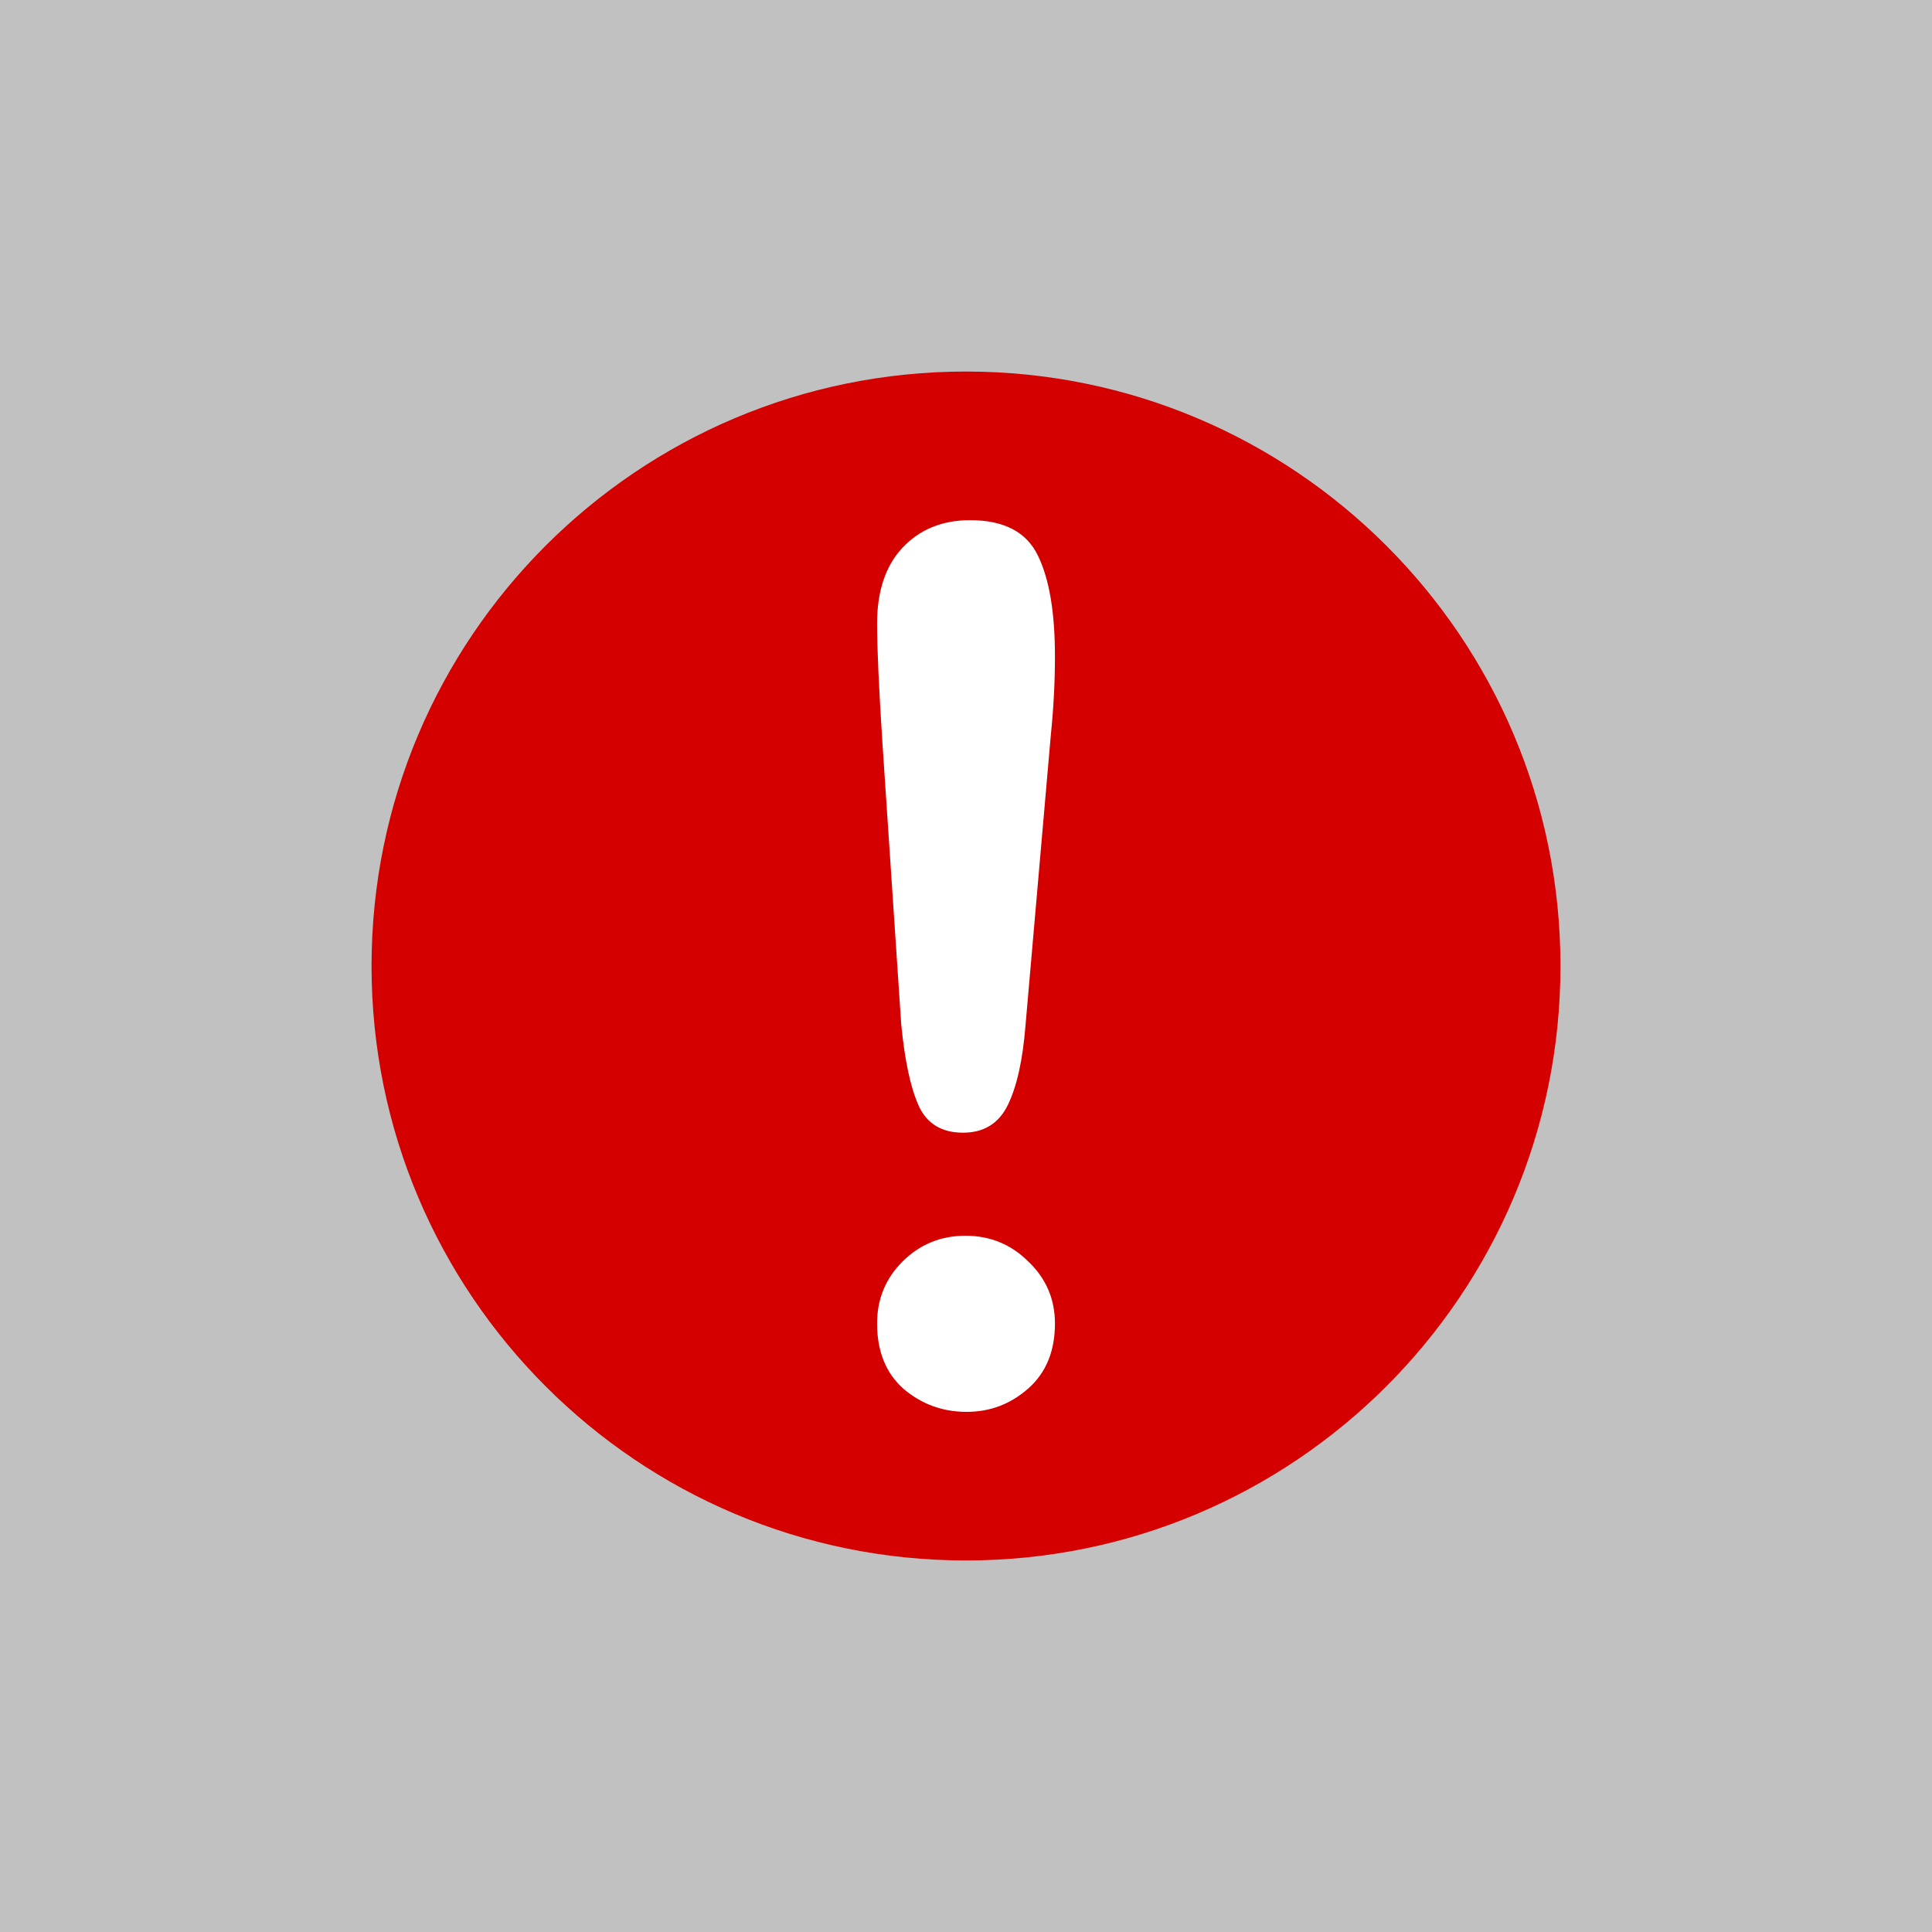
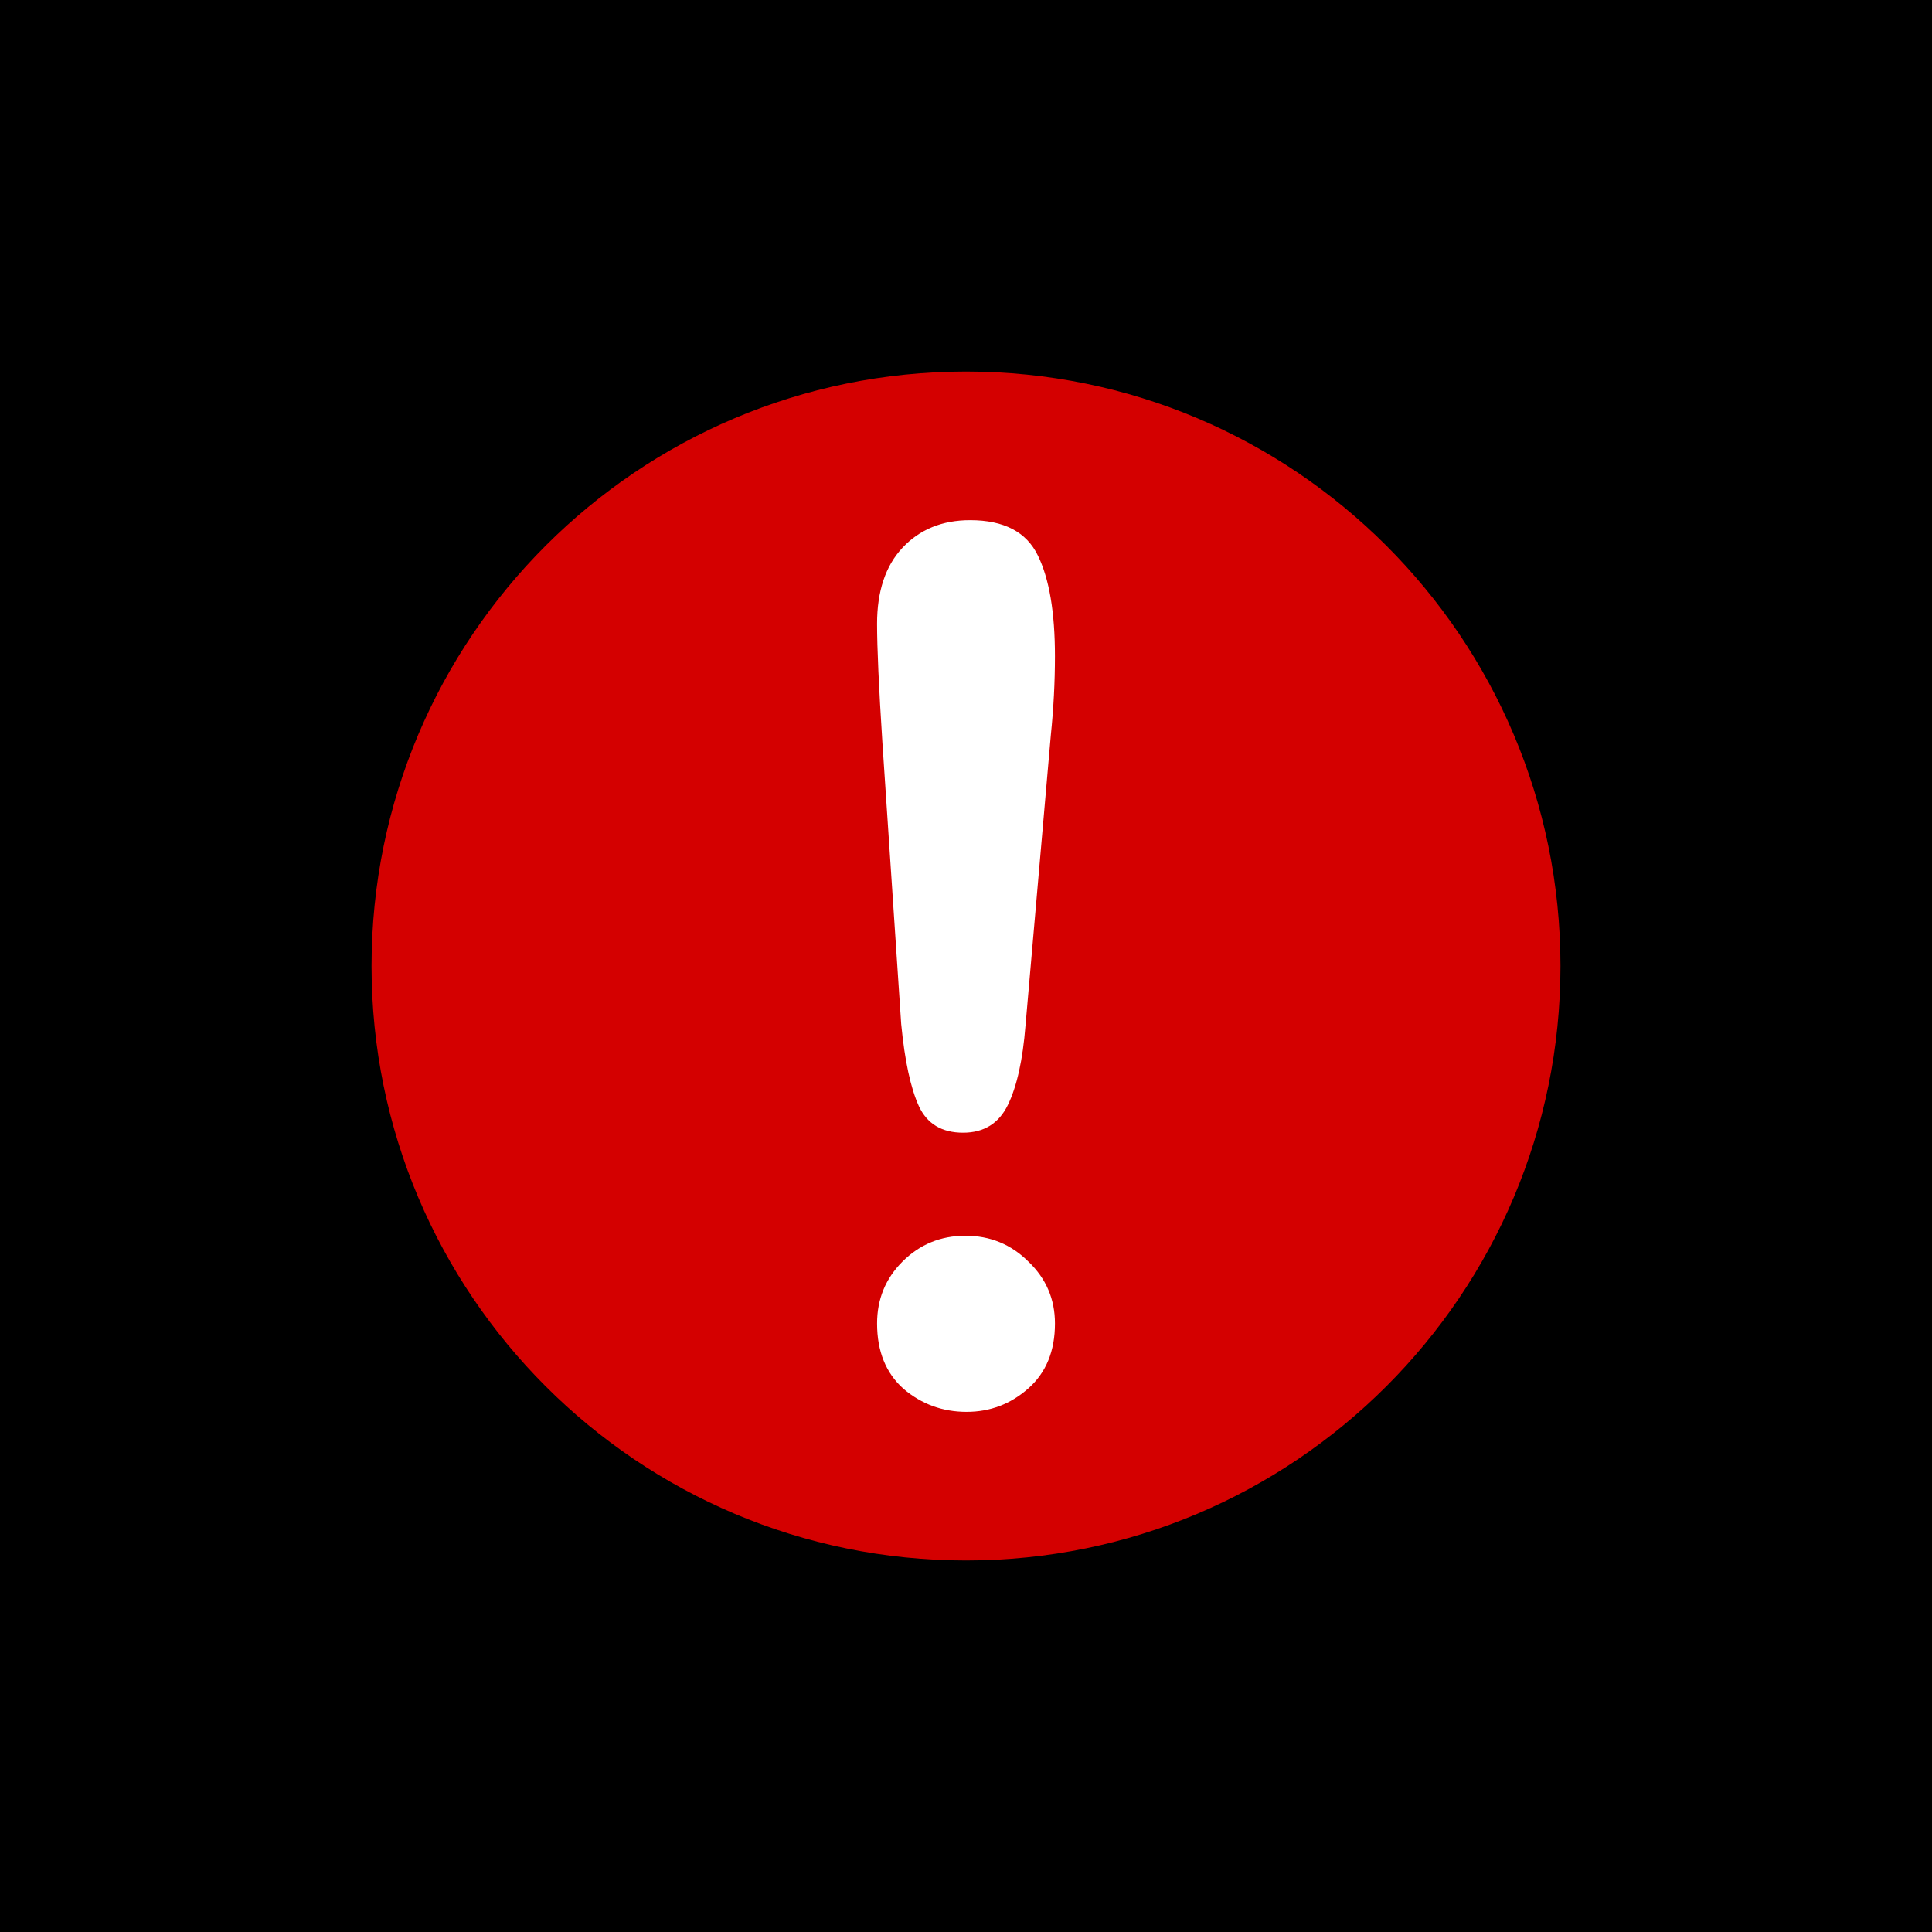
<svg xmlns="http://www.w3.org/2000/svg" width="26" height="26" id="svg2" version="1.1">
  <defs id="defs4" />
  <g id="layer1" transform="translate(-3.7234755e-7,-1026.362)">
-     <rect style="fill:#000000;fill-opacity:0.196;fill-rule:evenodd;stroke:none" id="rect5017" width="26" height="26" x="3.7234756e-07" y="1026.362" />
+     <rect style="fill:#000000;fill-opacity:1;fill-rule:evenodd;stroke:none" id="rect5017" width="26" height="26" x="3.7234756e-07" y="1026.362" />
    <g id="g3164" transform="translate(5,-4.99995)">
      <path id="path2987" d="m 16,1044.362 c 0,4.418 -3.582,8 -8,8 -4.418,0 -8,-3.582 -8,-8 0,-4.418 3.582,-8 8,-8 4.418,0 8,3.582 8,8 z" style="fill:#d40000;fill-opacity:1;stroke:none" />
-       <g transform="matrix(0.16,0,0,0.16,-0.2393655,883.9843)" id="text2991" style="font-size:101.453px;font-style:normal;font-variant:normal;font-weight:bold;font-stretch:normal;text-align:center;line-height:125%;letter-spacing:0px;word-spacing:0px;writing-mode:lr-tb;text-anchor:middle;fill:#ffffff;fill-opacity:1;stroke:none;font-family:Arial Rounded MT Bold;-inkscape-font-specification:Arial Rounded MT Bold">
+       <g transform="matrix(0.16,0,0,0.16,-0.2393655,883.9843)" id="text2991" fill="#ffffff" fill-opacity="1">
        <path id="path3321" d="m 46.047,1007.266 -1.585,-23.729 c -0.297,-4.623 -0.446,-7.942 -0.446,-9.957 -1e-5,-2.741 0.71,-4.871 2.13,-6.39 1.453,-1.552 3.352,-2.328 5.697,-2.328 2.84,7e-5 4.739,0.991 5.697,2.972 0.958,1.949 1.437,4.772 1.437,8.471 -2.4e-5,2.18 -0.116,4.392 -0.347,6.638 l -2.13,24.422 c -0.231,2.906 -0.727,5.136 -1.486,6.688 -0.76,1.552 -2.015,2.328 -3.765,2.328 -1.783,0 -3.022,-0.743 -3.715,-2.229 -0.694,-1.519 -1.189,-3.814 -1.486,-6.886 m 5.499,32.596 c -2.015,0 -3.781,-0.644 -5.301,-1.932 -1.486,-1.321 -2.229,-3.154 -2.229,-5.499 -1e-5,-2.048 0.71,-3.781 2.13,-5.202 1.453,-1.453 3.22,-2.18 5.301,-2.18 2.081,0 3.847,0.727 5.301,2.18 1.486,1.42 2.229,3.154 2.229,5.202 -2.4e-5,2.312 -0.743,4.128 -2.229,5.449 -1.486,1.321 -3.22,1.982 -5.201,1.982" />
      </g>
    </g>
  </g>
</svg>
